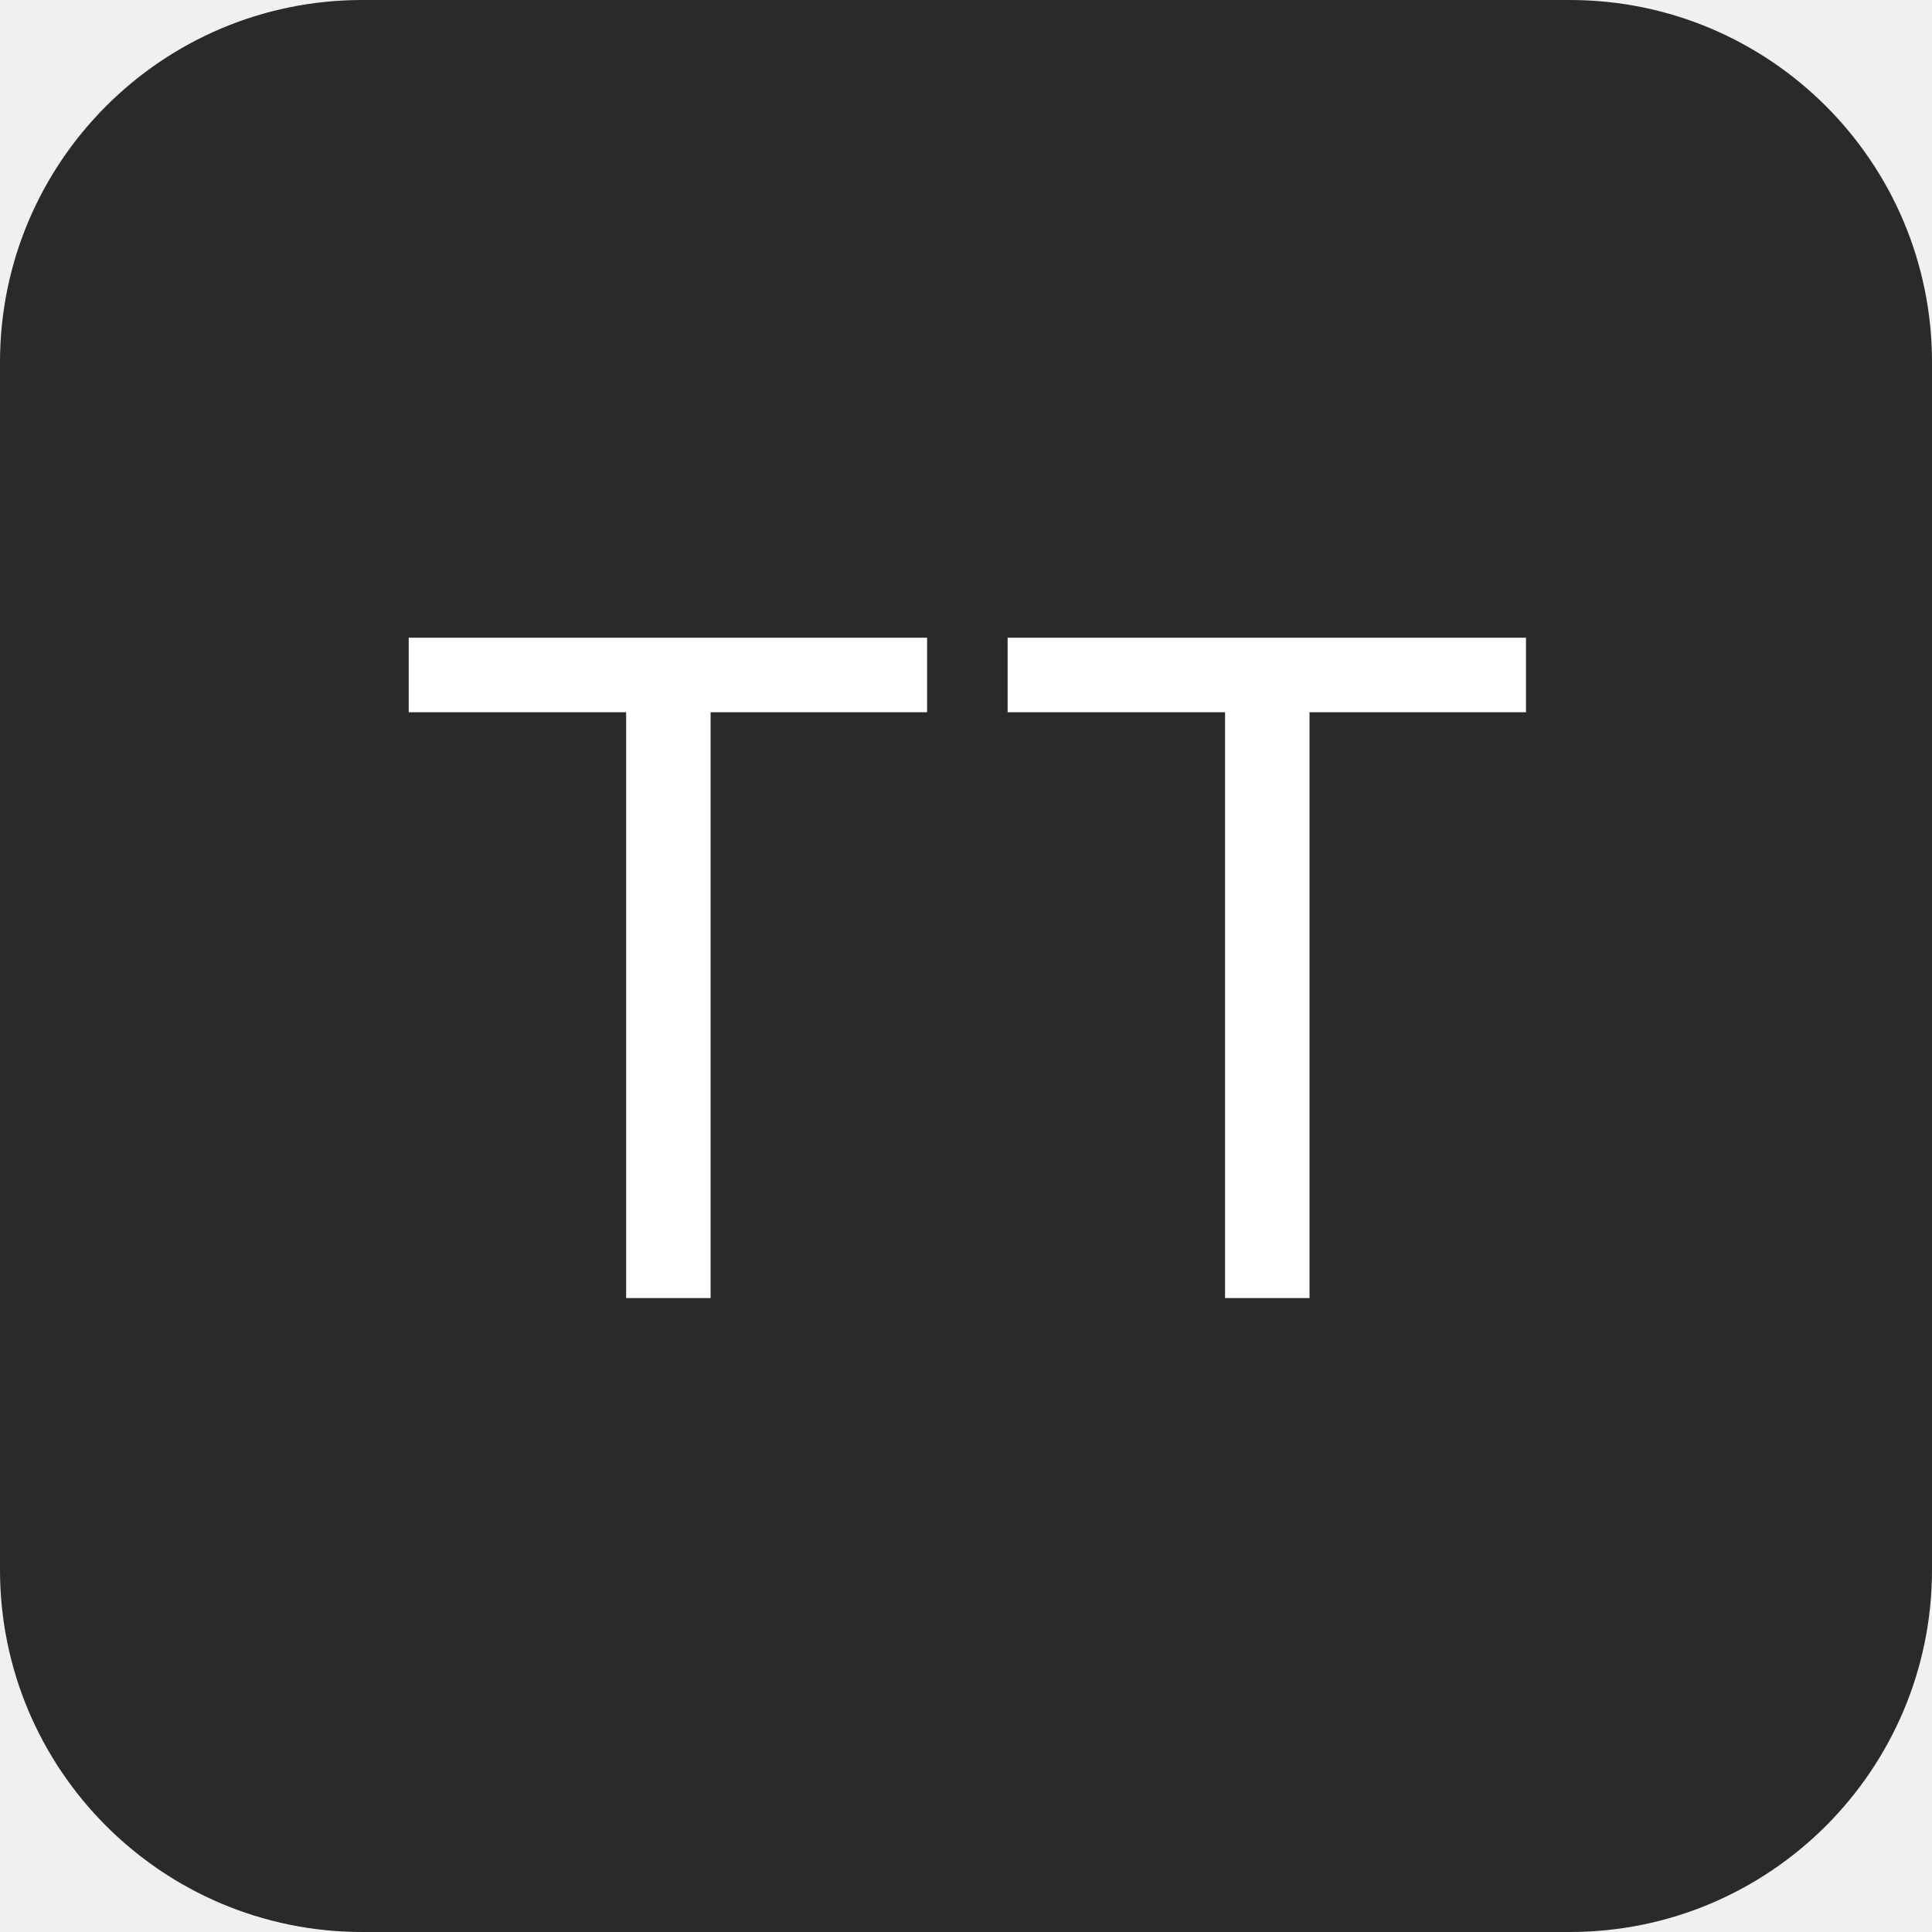
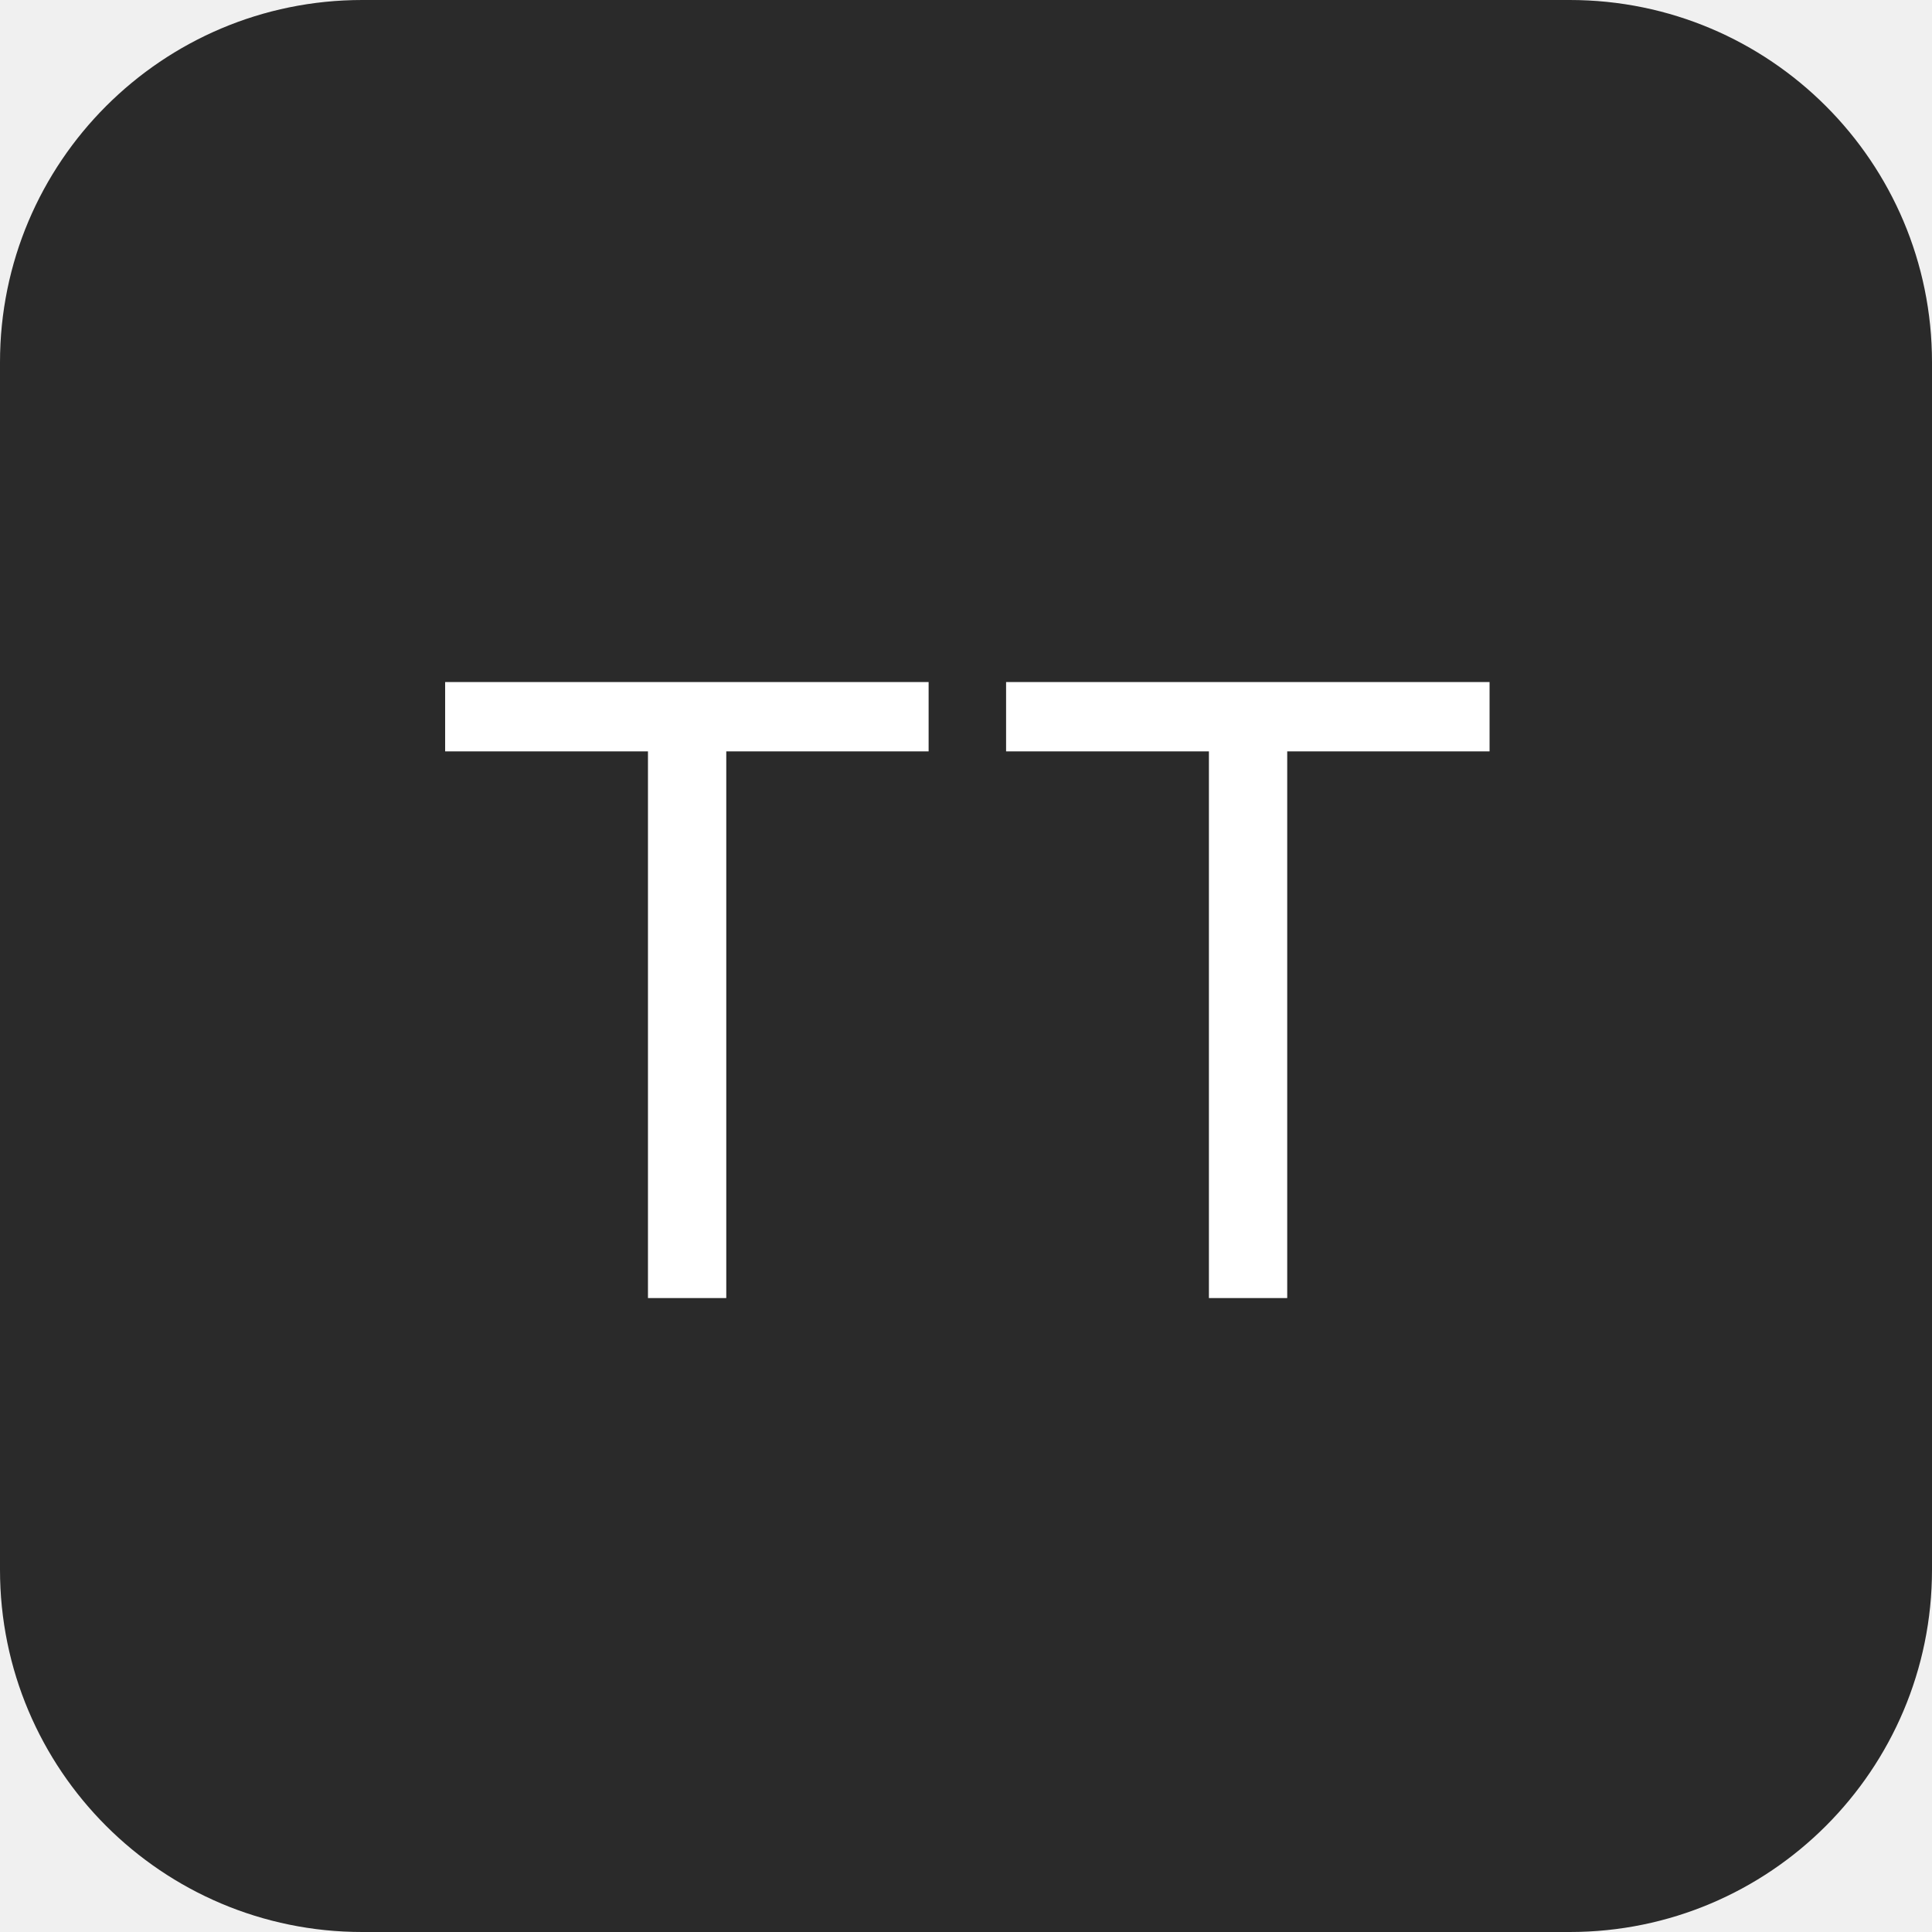
<svg xmlns="http://www.w3.org/2000/svg" viewBox="0 0 64 64">
  <rect width="64" height="64" rx="12" fill="#2a2a2a" />
-   <text x="32" y="43" text-anchor="middle" font-family="Montserrat, Helvetica, Arial, sans-serif" font-size="30" font-weight="300" letter-spacing="1" fill="#fff">TT</text>
+   <text x="32" y="43" text-anchor="middle" font-family="Manrope, Helvetica, Arial, sans-serif" font-size="28" font-weight="500" letter-spacing="1" fill="#fff">TT</text>
</svg>
